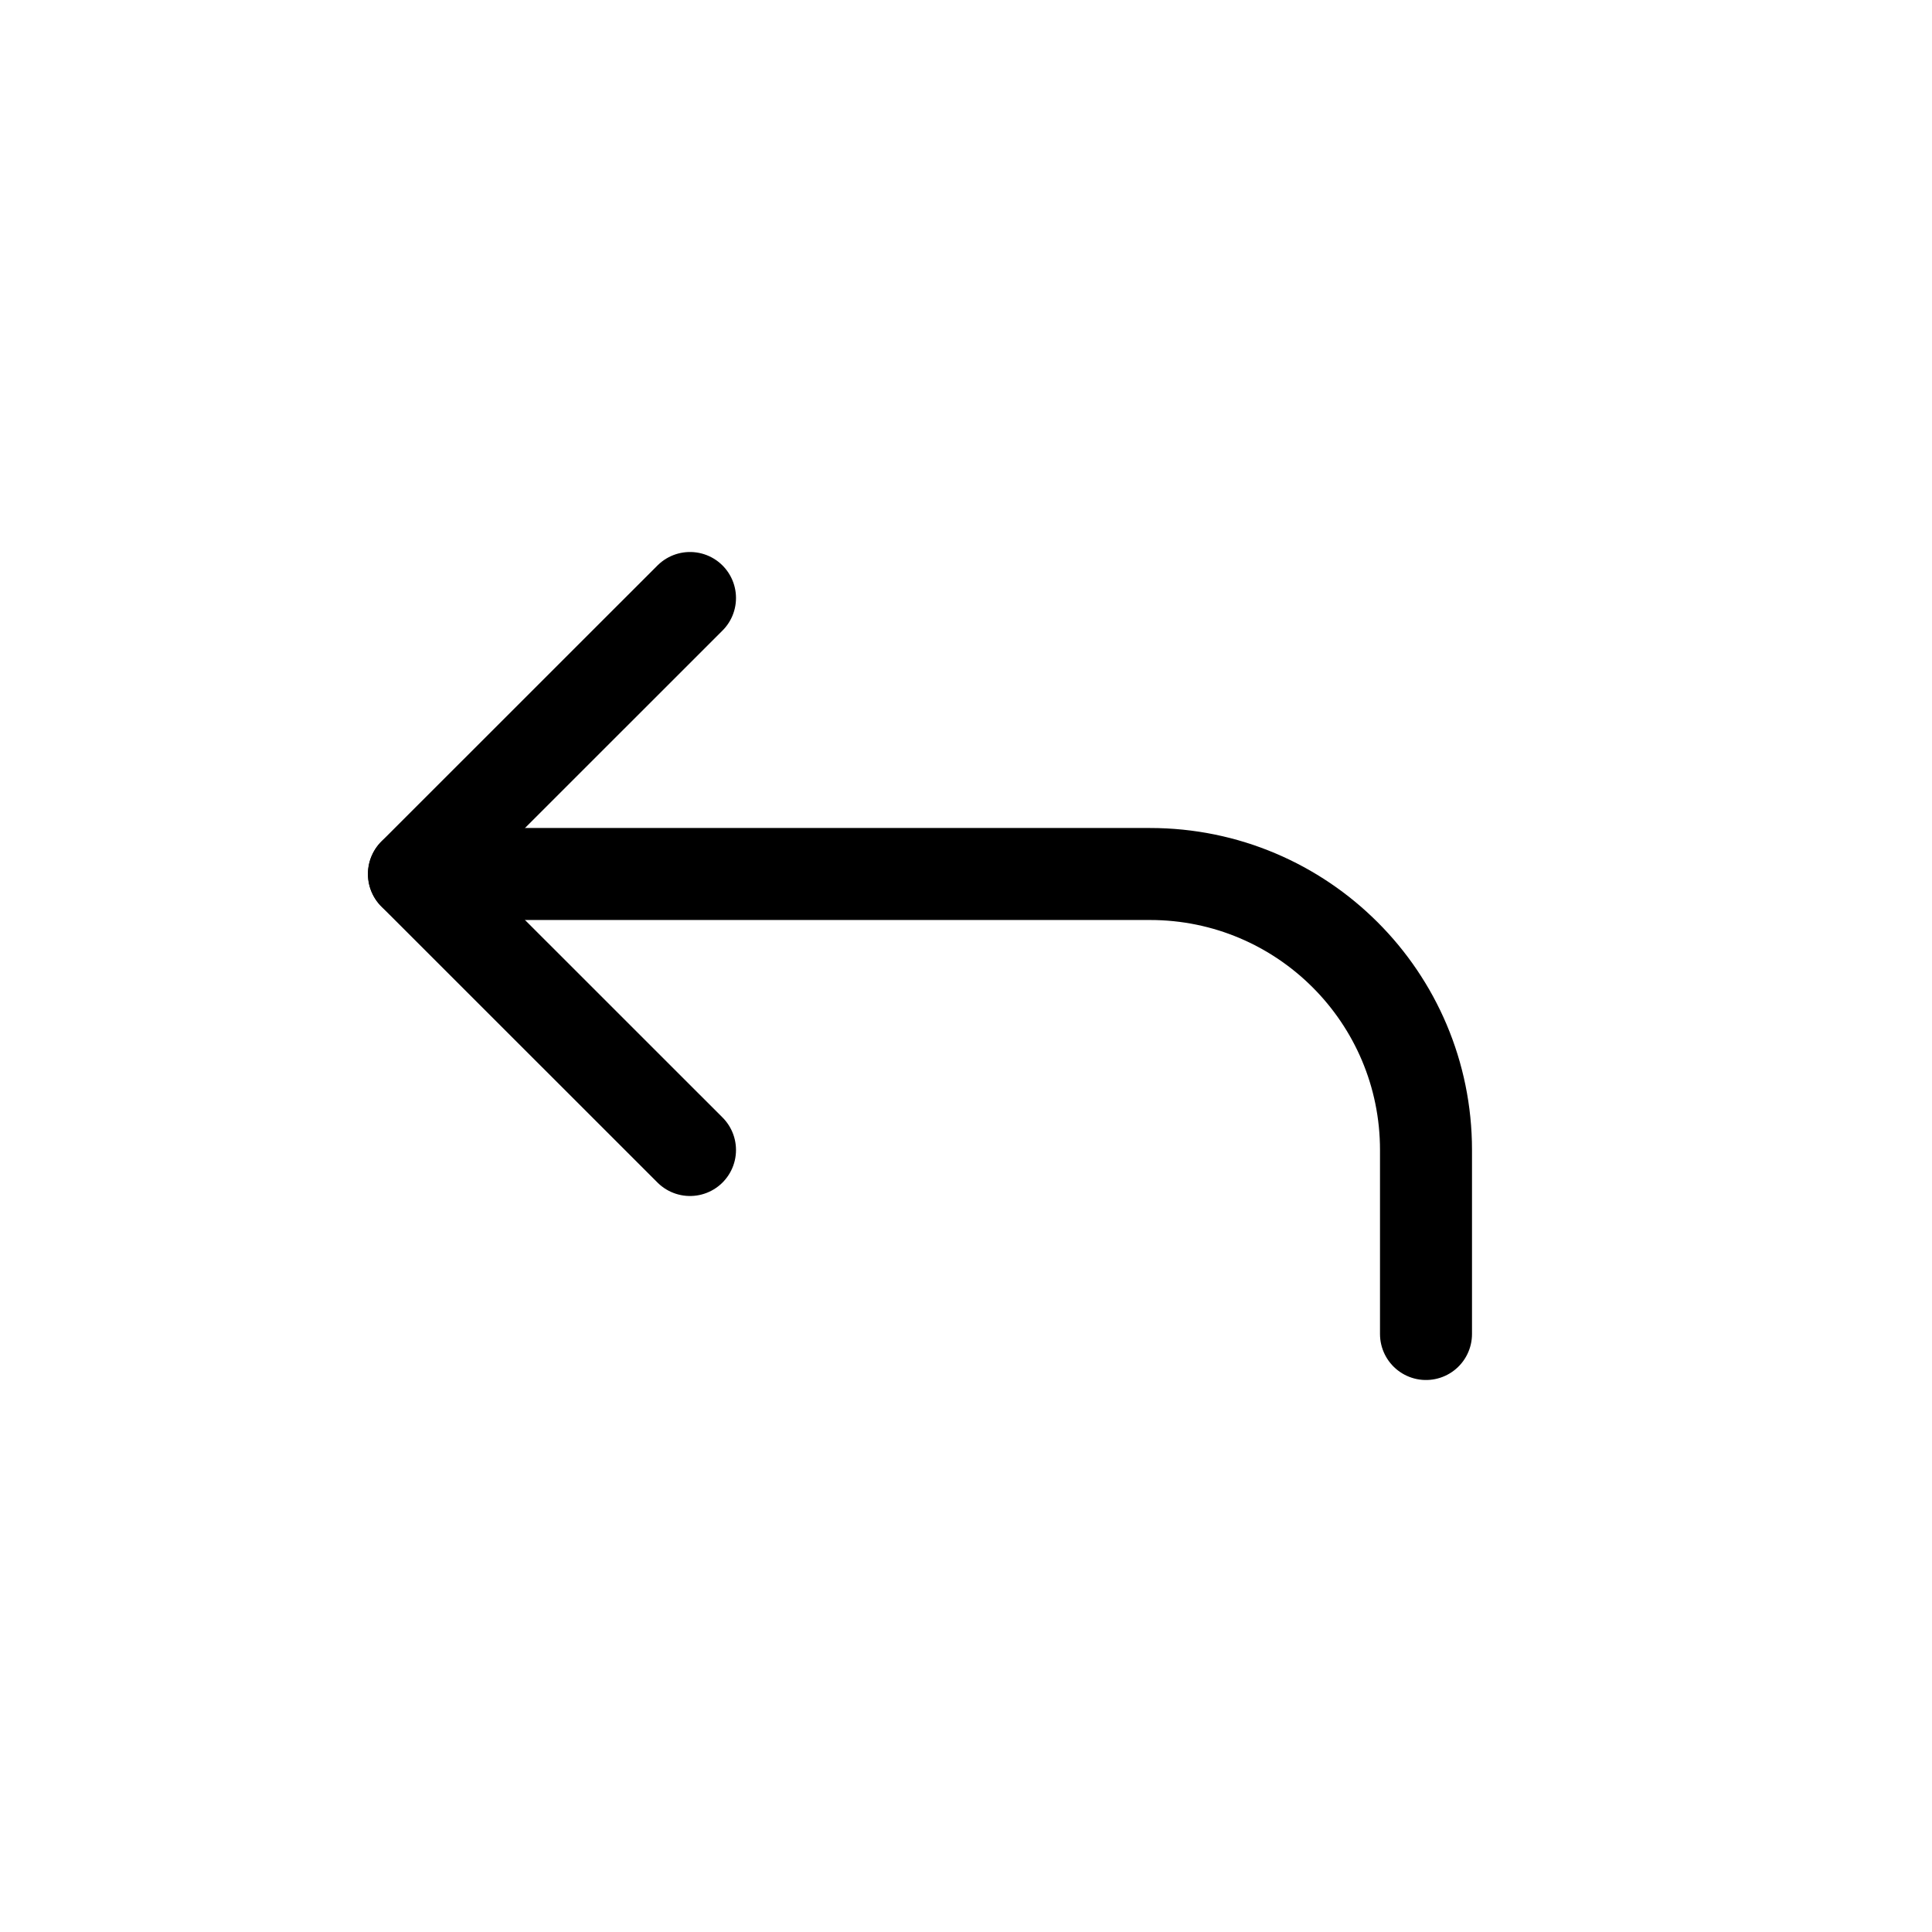
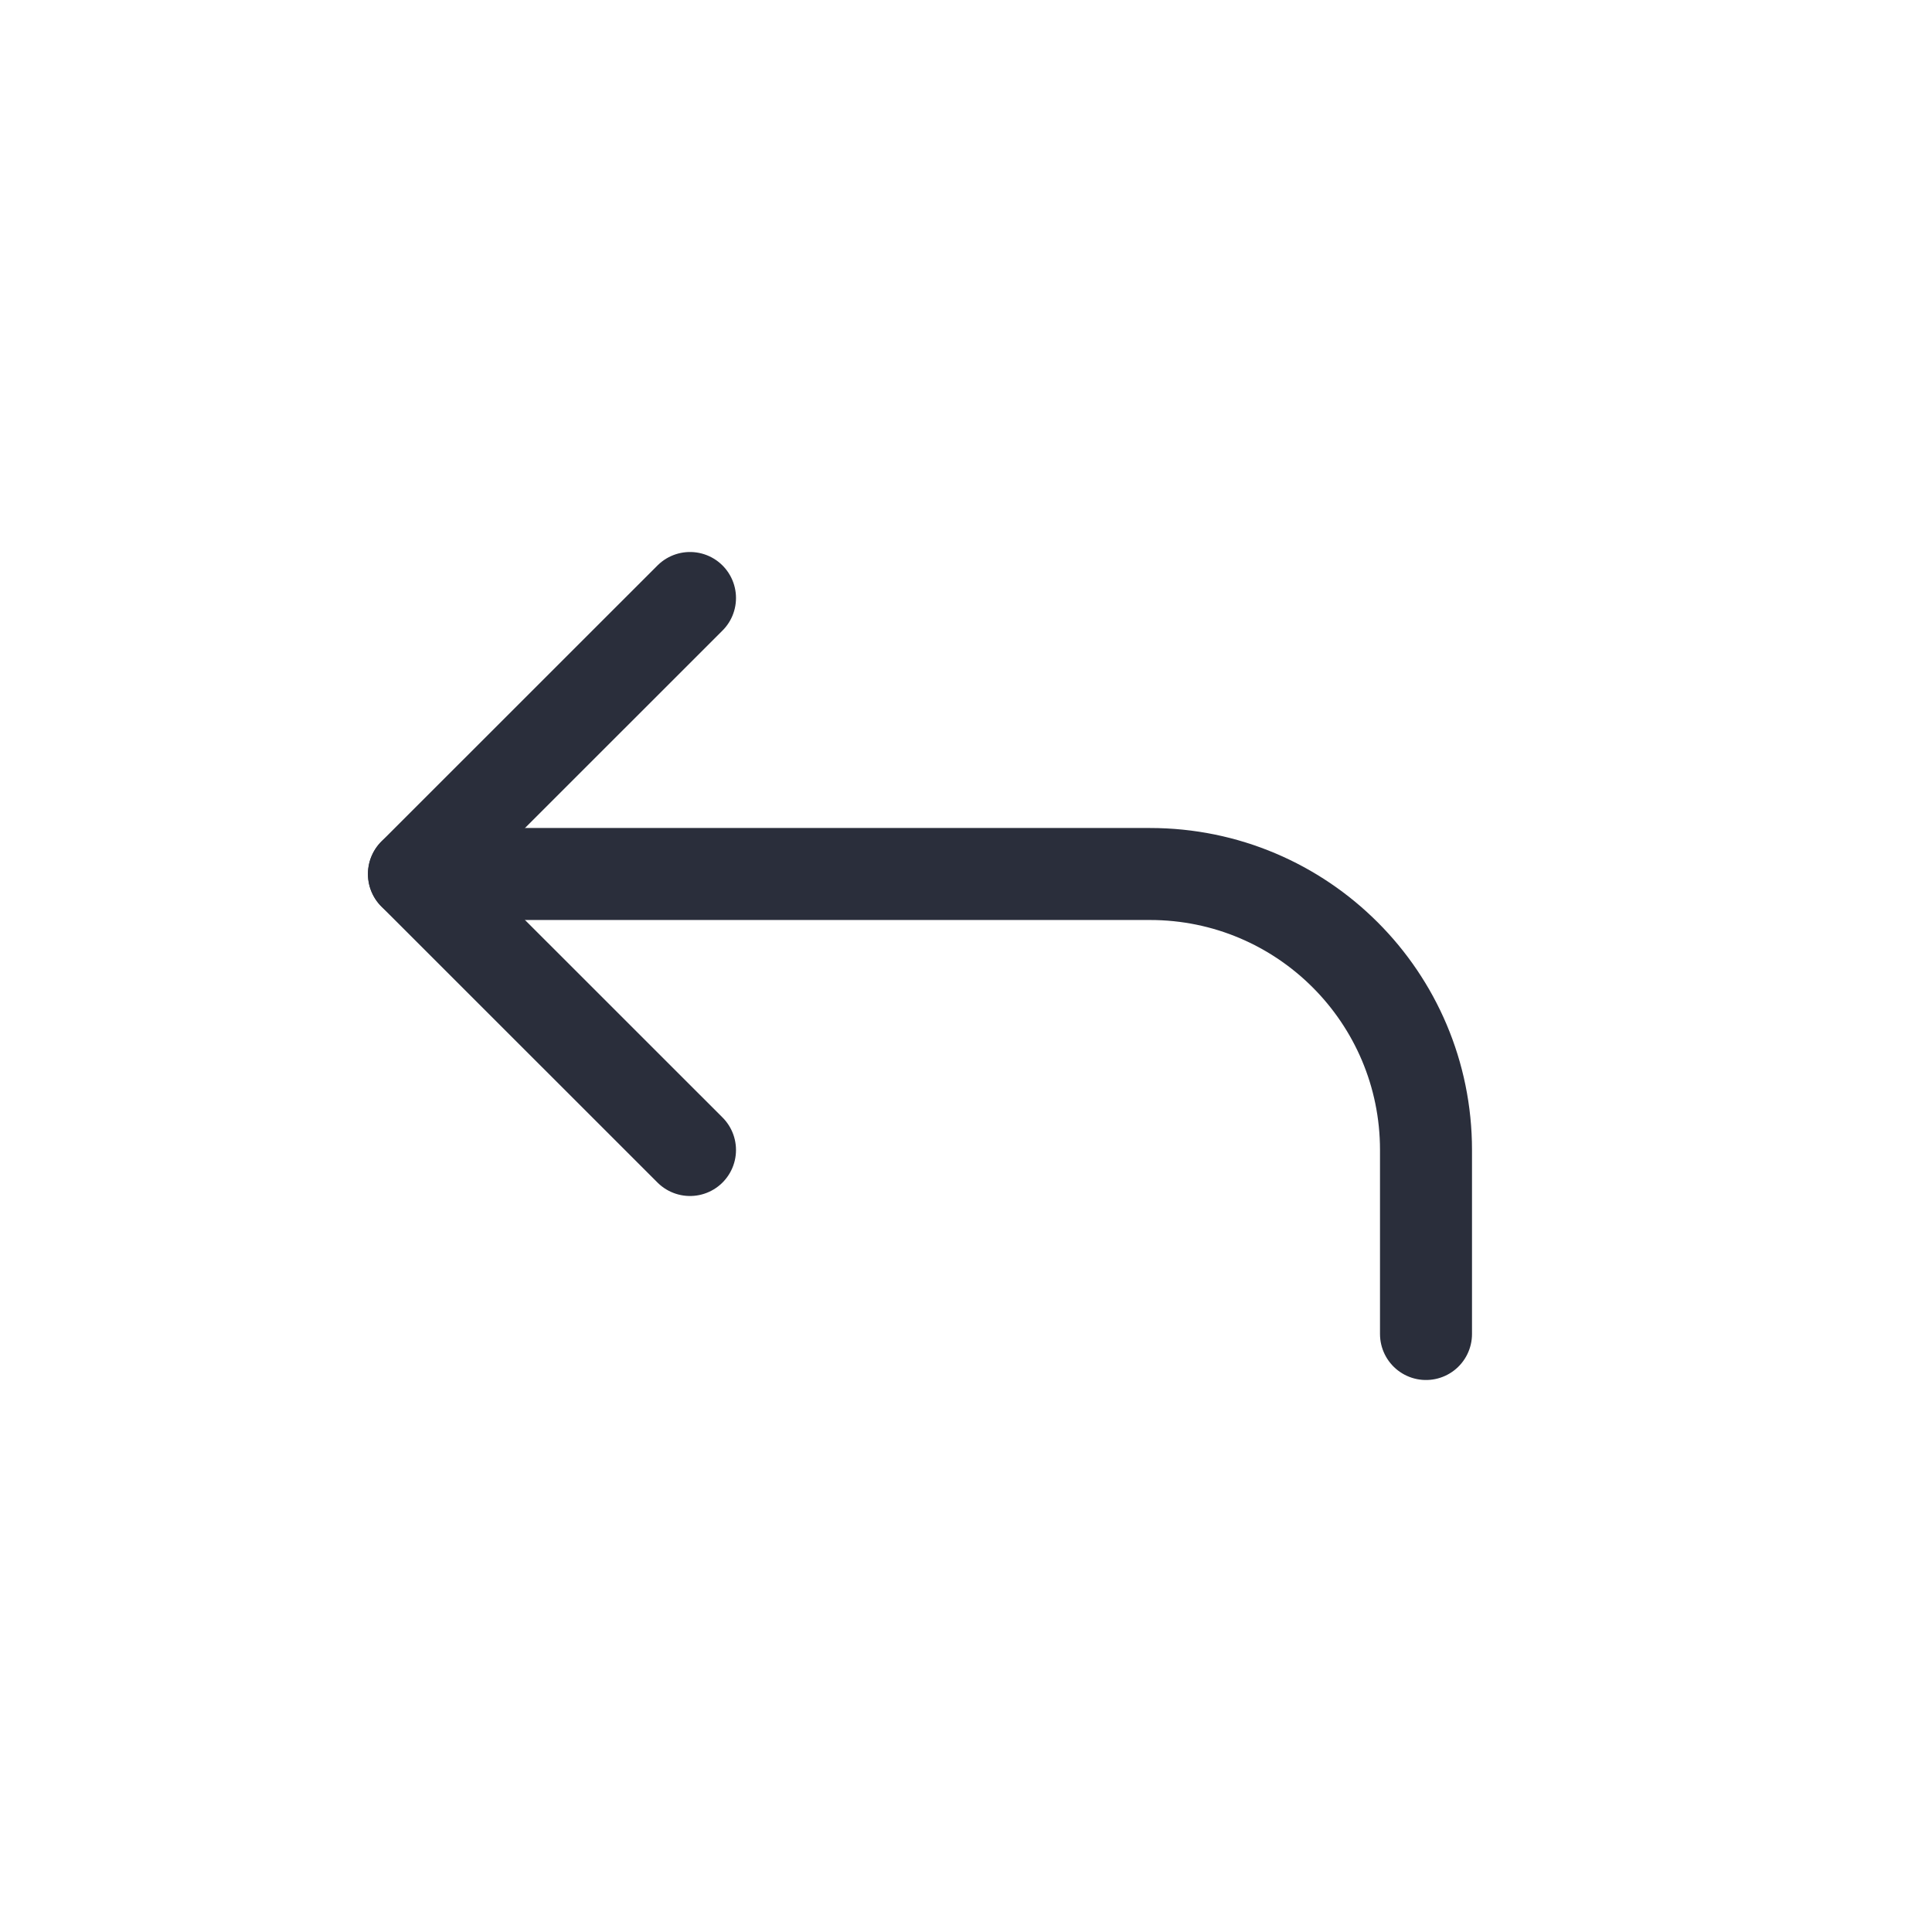
<svg xmlns="http://www.w3.org/2000/svg" height="21" viewBox="0 0 21 21" width="21">
-   <g fill="none" fill-rule="evenodd" stroke="currentColor" stroke-linecap="round" stroke-linejoin="round" transform="translate(4.5 6.5)">
+   <g fill="none" fill-rule="evenodd" stroke="#2a2e3b" stroke-linecap="round" stroke-linejoin="round" transform="translate(4.5 6.5)">
    <path d="m11 8v-2c0-1.657-1.343-3-3-3h-8" />
    <path d="m3 6-3.001-3 3.001-3" />
  </g>
</svg>
